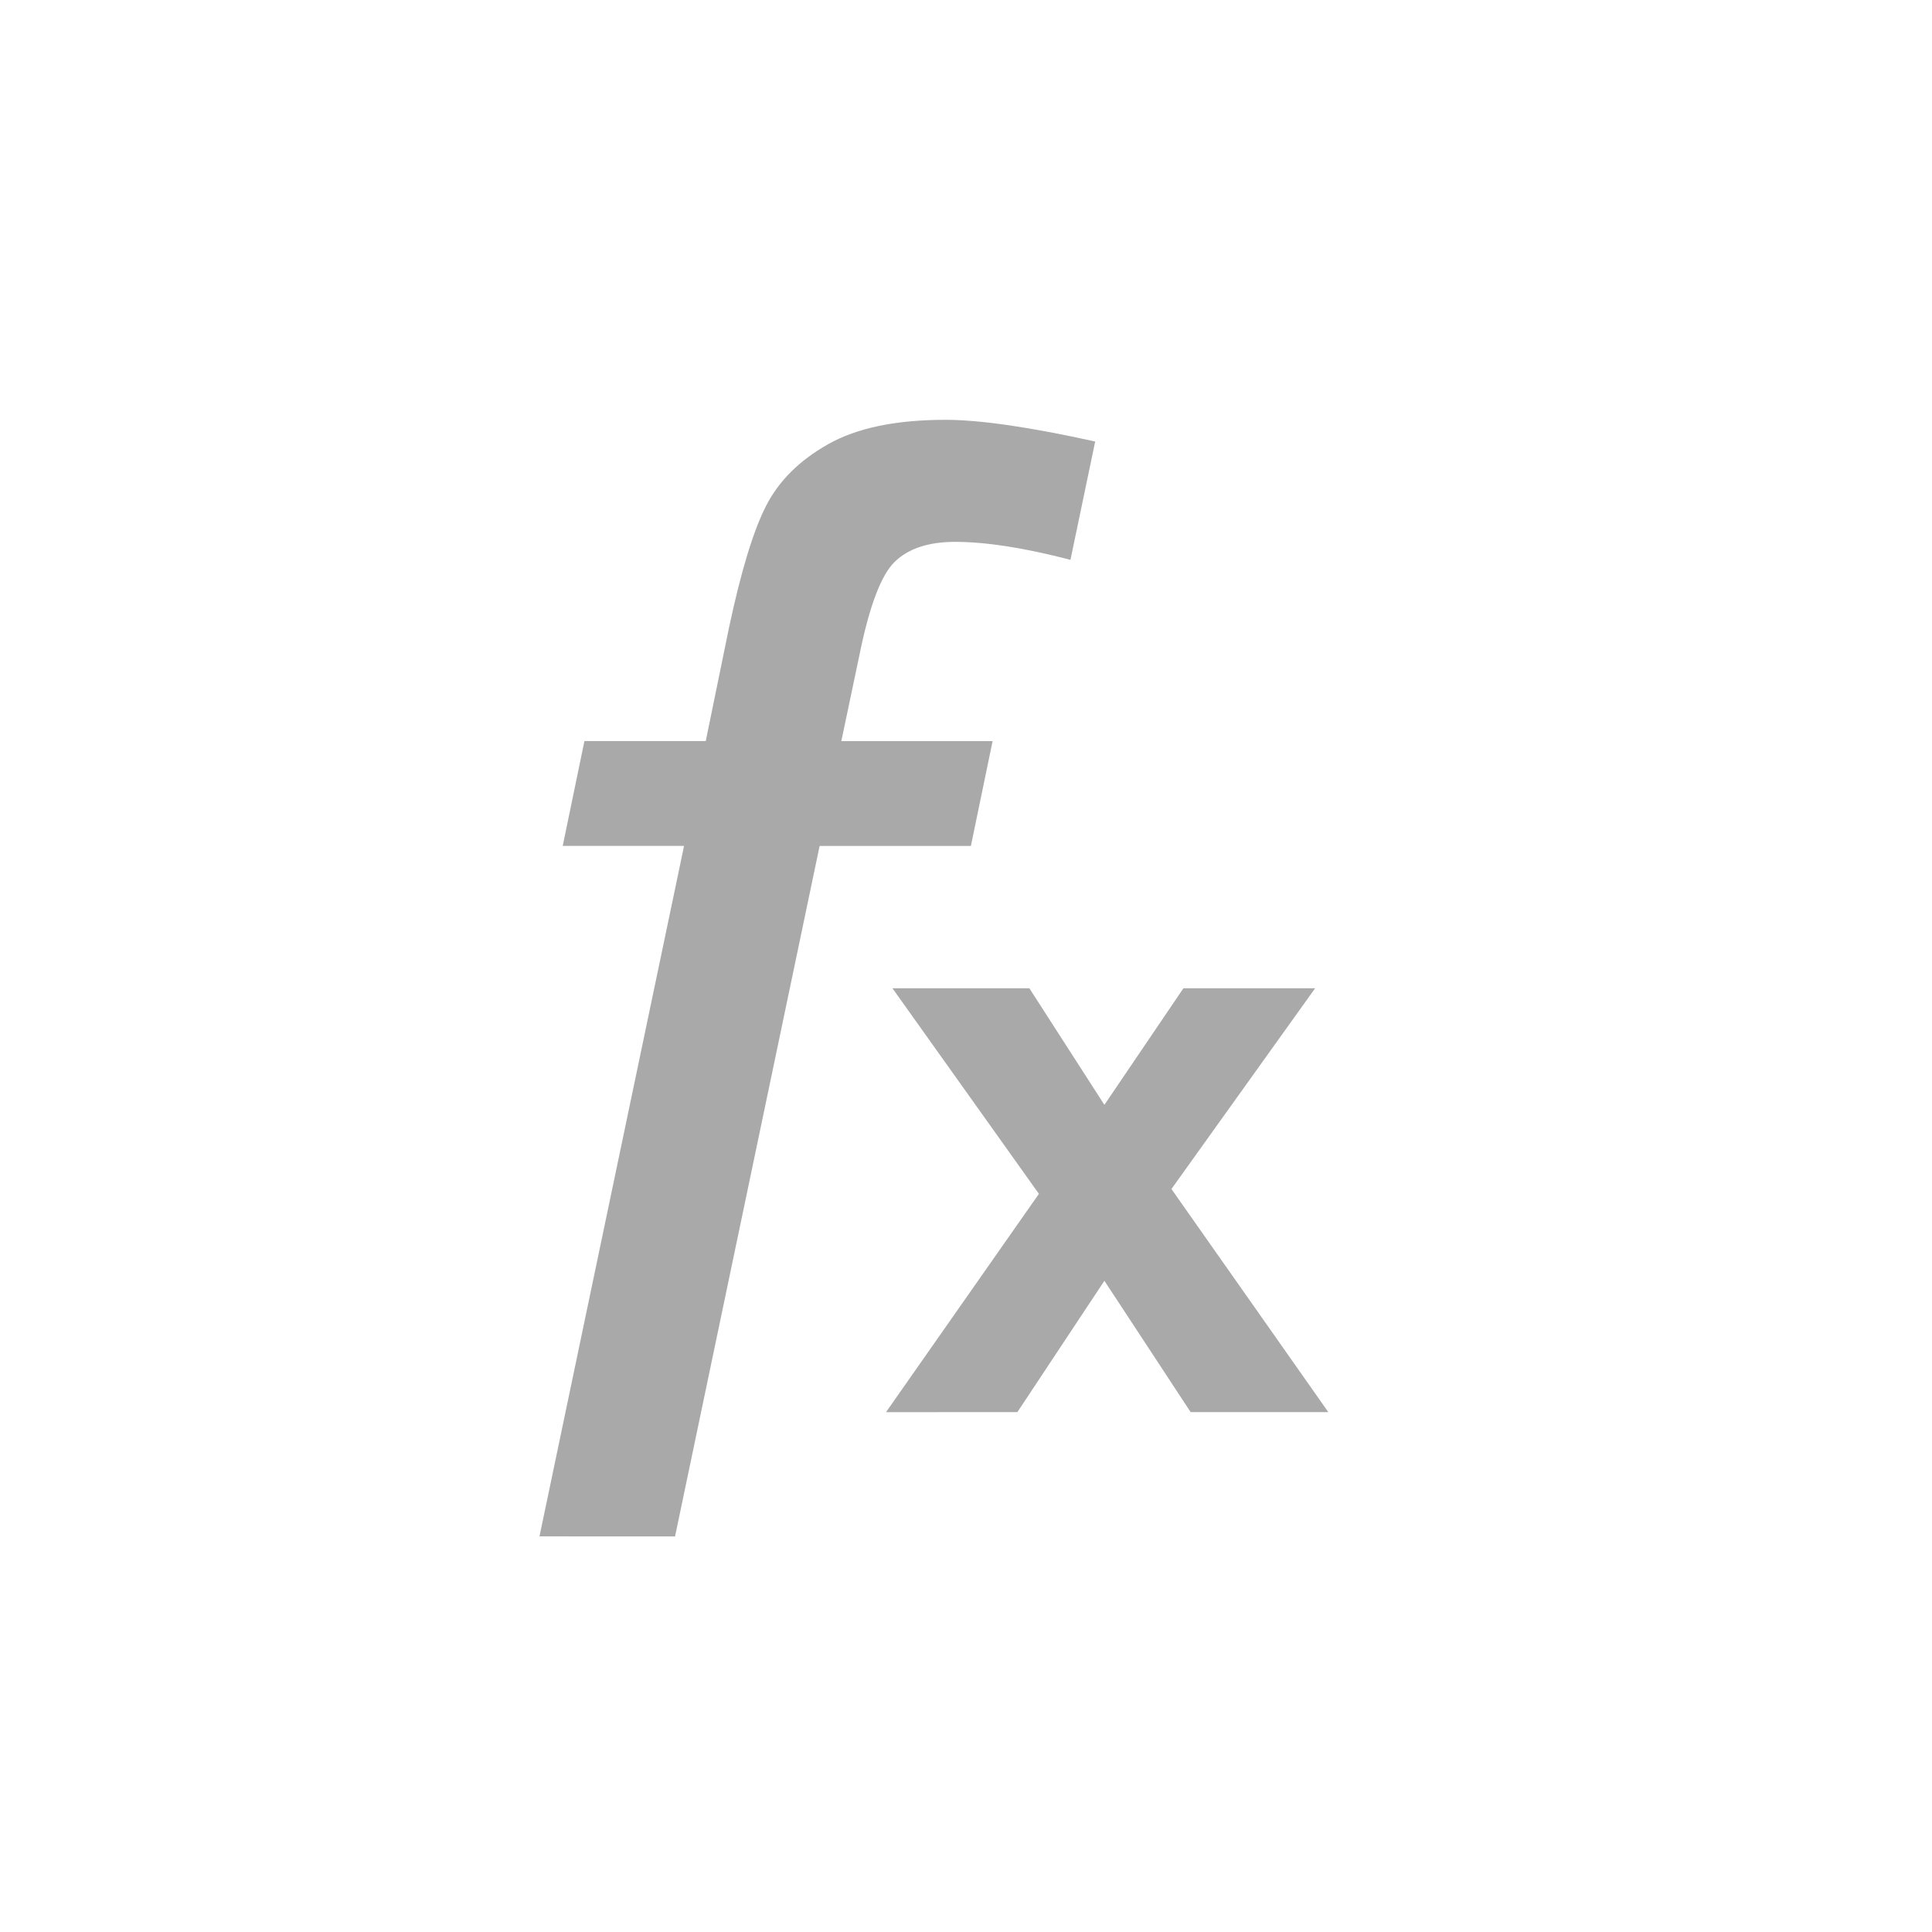
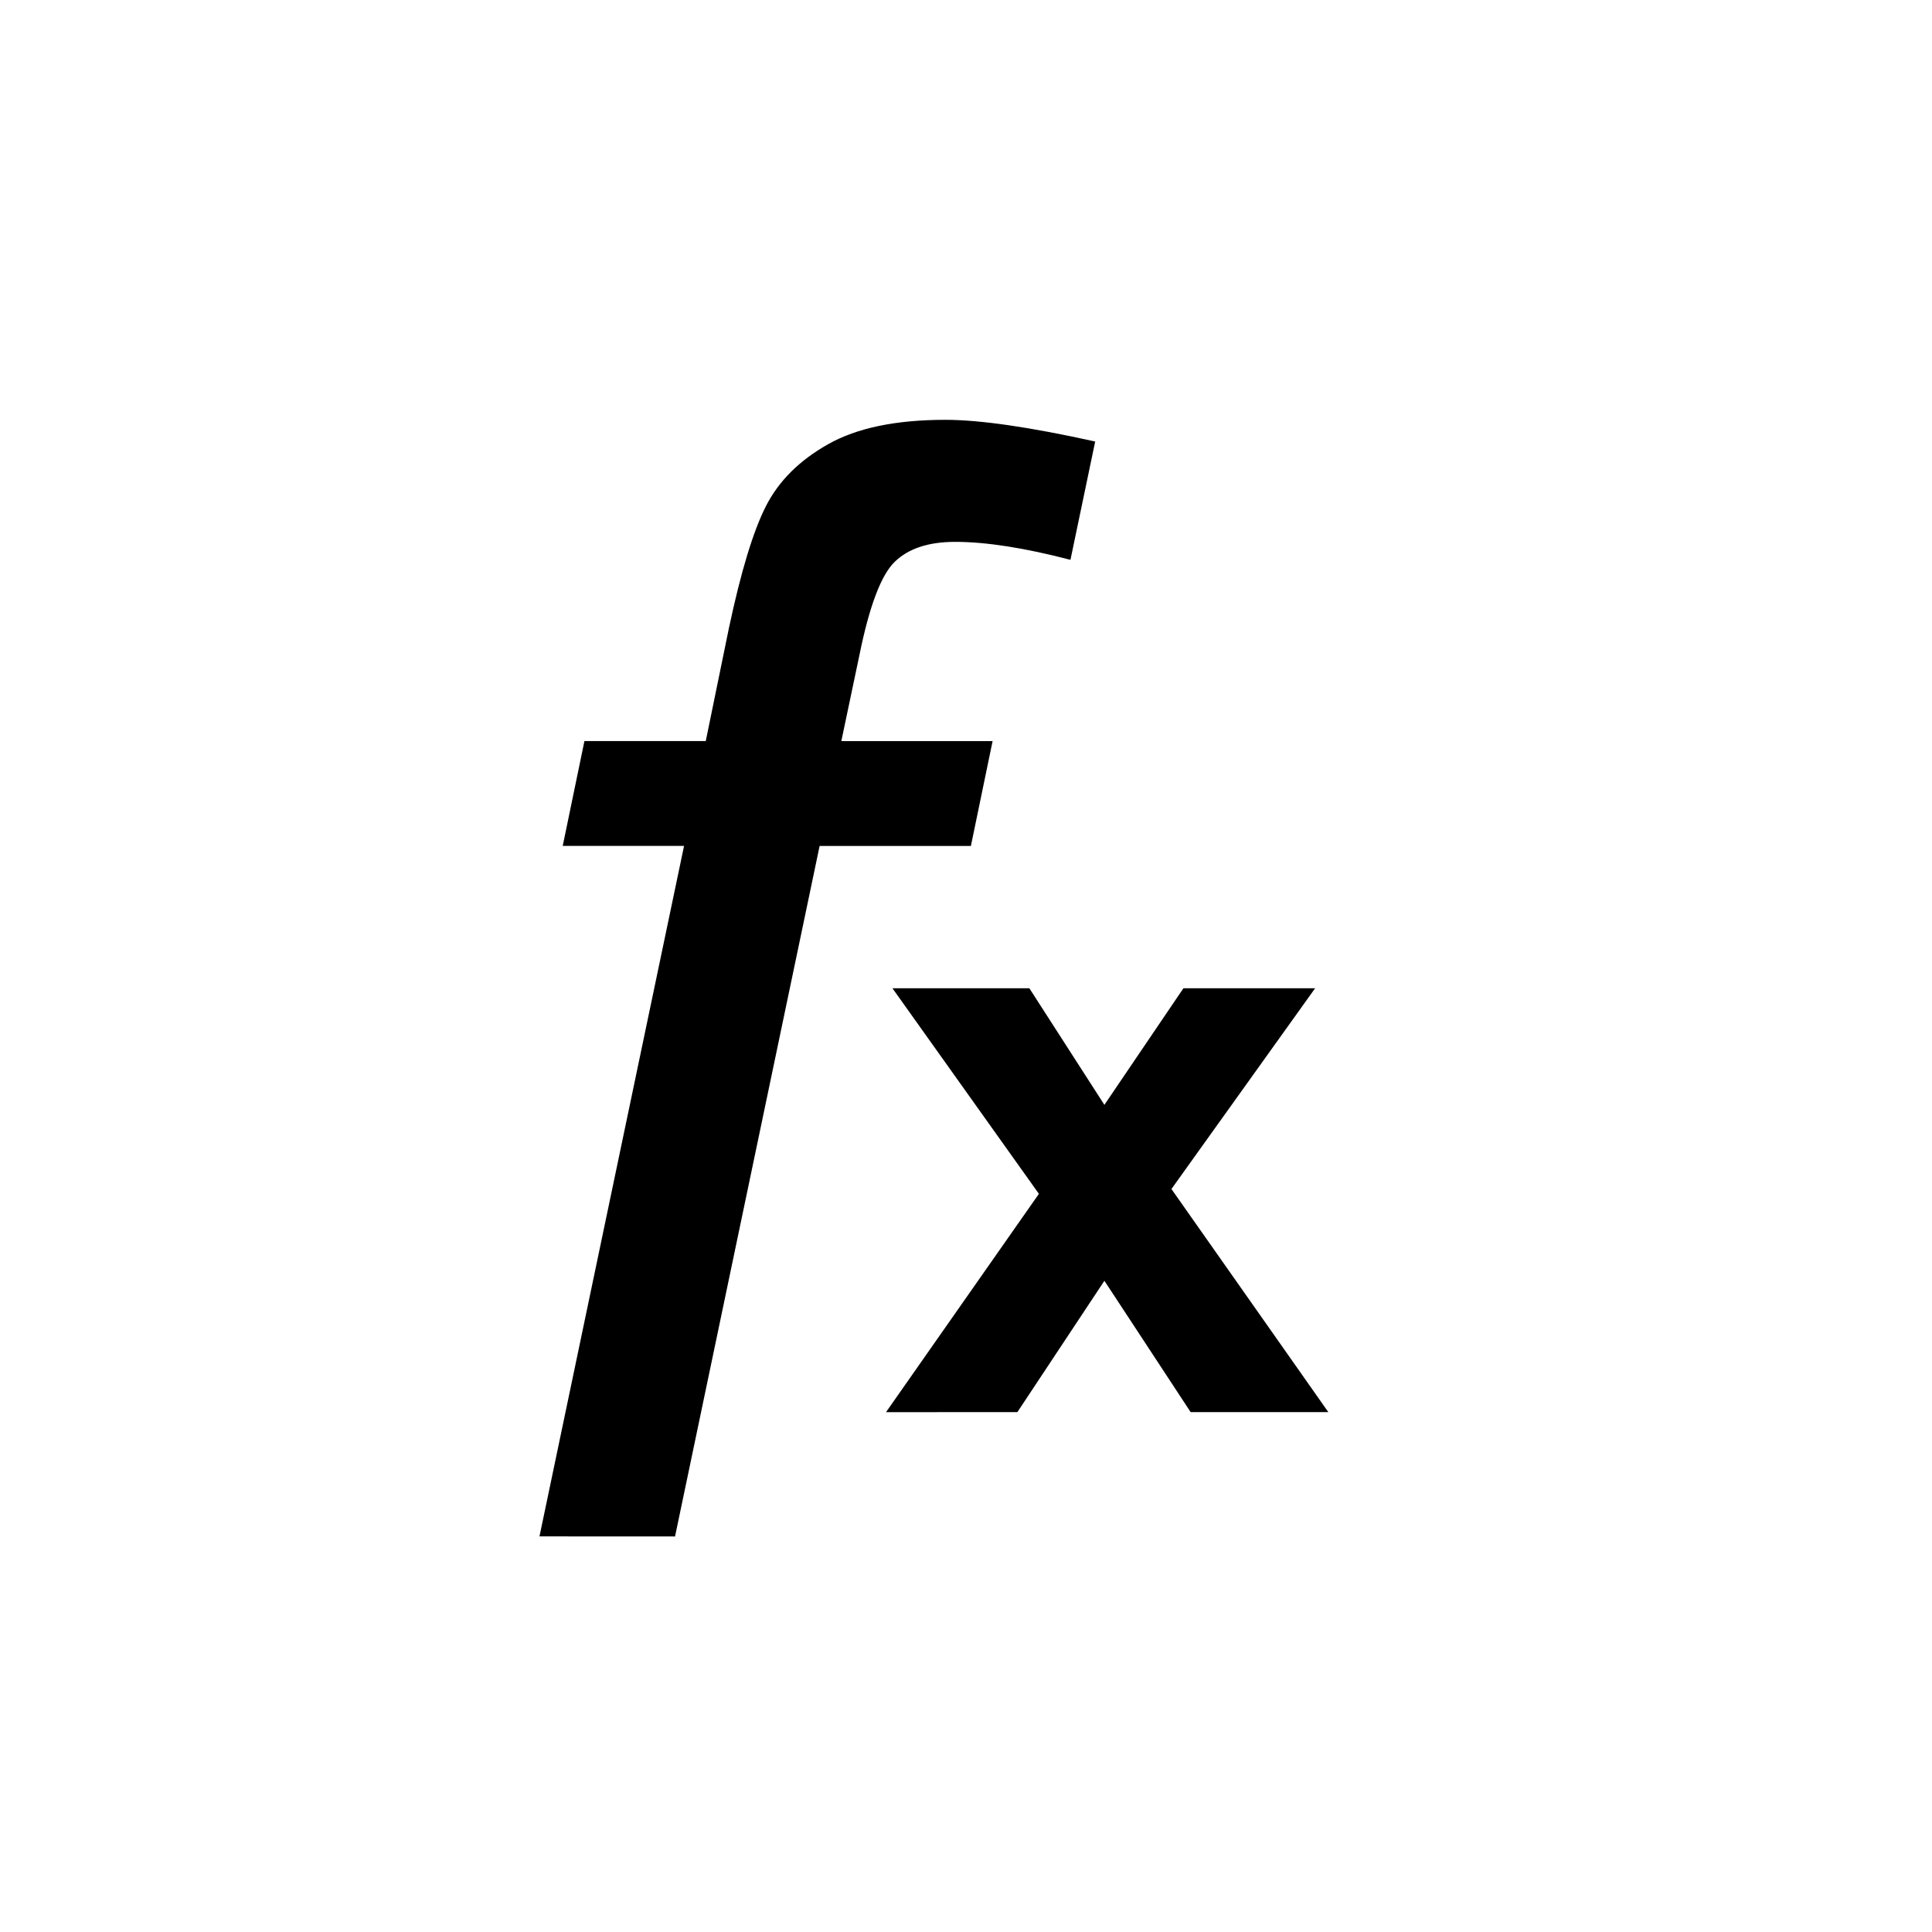
<svg xmlns="http://www.w3.org/2000/svg" width="30" height="30" id="svg2985" version="1.1">
  <defs id="defs2987" />
  <g id="layer1" transform="translate(0,-1022.362)">
-     <path id="path9311" style="font-size:17.176px;font-style:italic;font-weight:normal;line-height:125%;letter-spacing:0px;word-spacing:0px;fill:#a9a9a9;fill-opacity:1;stroke:none;font-family:Sans" d="m 8.377,1046.219 2.245,-10.722 -1.884,0 0.337,-1.628 1.884,0 0.36,-1.756 c 0.186,-0.876 0.378,-1.508 0.576,-1.895 0.198,-0.388 0.519,-0.708 0.965,-0.959 0.446,-0.252 1.052,-0.378 1.82,-0.378 0.535,0 1.31,0.112 2.326,0.337 l -0.384,1.837 c -0.713,-0.186 -1.31,-0.279 -1.791,-0.279 -0.411,0 -0.723,0.102 -0.936,0.308 -0.213,0.205 -0.397,0.692 -0.552,1.46 l -0.279,1.326 2.349,0 -0.337,1.628 -2.349,0 -2.245,10.722 z" />
-     <path id="path9313" style="font-size:11.165px;font-style:normal;font-weight:bold;line-height:125%;letter-spacing:0px;word-spacing:0px;baseline-shift:sub;fill:#a9a9a9;fill-opacity:1;stroke:none;font-family:Sans;-inkscape-font-specification:Sans Bold" d="m 13.758,1044.29 2.374,-3.39 -2.274,-3.192 2.126,0 1.165,1.81 1.227,-1.81 2.045,0 -2.231,3.117 2.436,3.464 -2.138,0 -1.339,-2.039 -1.351,2.039 z" />
+     <path id="path9311" style="font-size:17.176px;font-style:italic;font-weight:normal;line-height:125%;letter-spacing:0px;word-spacing:0px;fill-opacity:1;stroke:none;font-family:Sans" d="m 8.377,1046.219 2.245,-10.722 -1.884,0 0.337,-1.628 1.884,0 0.36,-1.756 c 0.186,-0.876 0.378,-1.508 0.576,-1.895 0.198,-0.388 0.519,-0.708 0.965,-0.959 0.446,-0.252 1.052,-0.378 1.82,-0.378 0.535,0 1.31,0.112 2.326,0.337 l -0.384,1.837 c -0.713,-0.186 -1.31,-0.279 -1.791,-0.279 -0.411,0 -0.723,0.102 -0.936,0.308 -0.213,0.205 -0.397,0.692 -0.552,1.46 l -0.279,1.326 2.349,0 -0.337,1.628 -2.349,0 -2.245,10.722 z" />
+     <path id="path9313" style="font-size:11.165px;font-style:normal;font-weight:bold;line-height:125%;letter-spacing:0px;word-spacing:0px;baseline-shift:sub;fill-opacity:1;stroke:none;font-family:Sans;-inkscape-font-specification:Sans Bold" d="m 13.758,1044.29 2.374,-3.39 -2.274,-3.192 2.126,0 1.165,1.81 1.227,-1.81 2.045,0 -2.231,3.117 2.436,3.464 -2.138,0 -1.339,-2.039 -1.351,2.039 z" />
  </g>
</svg>
